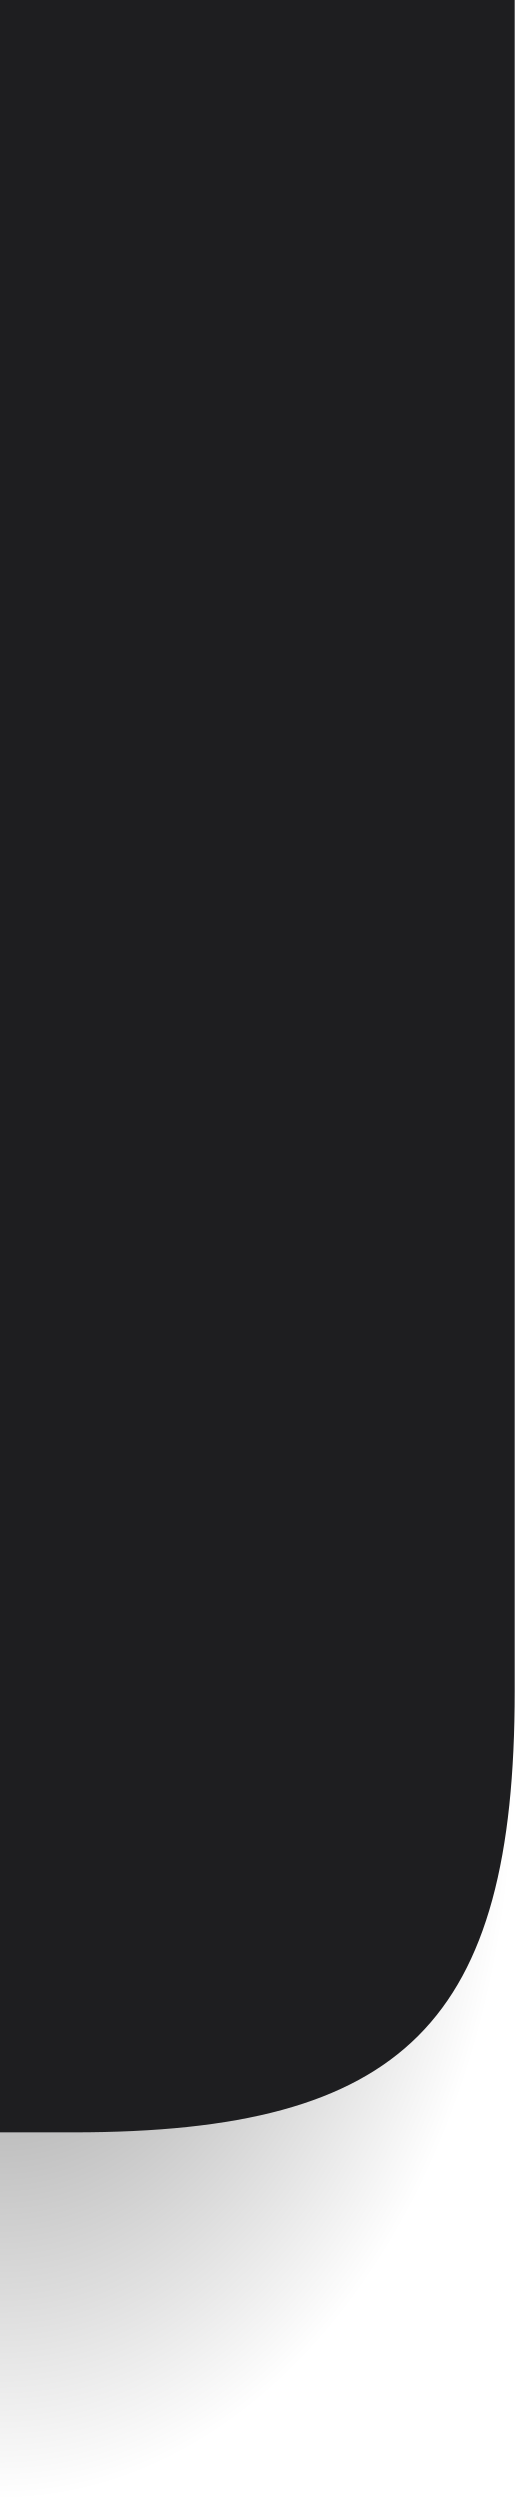
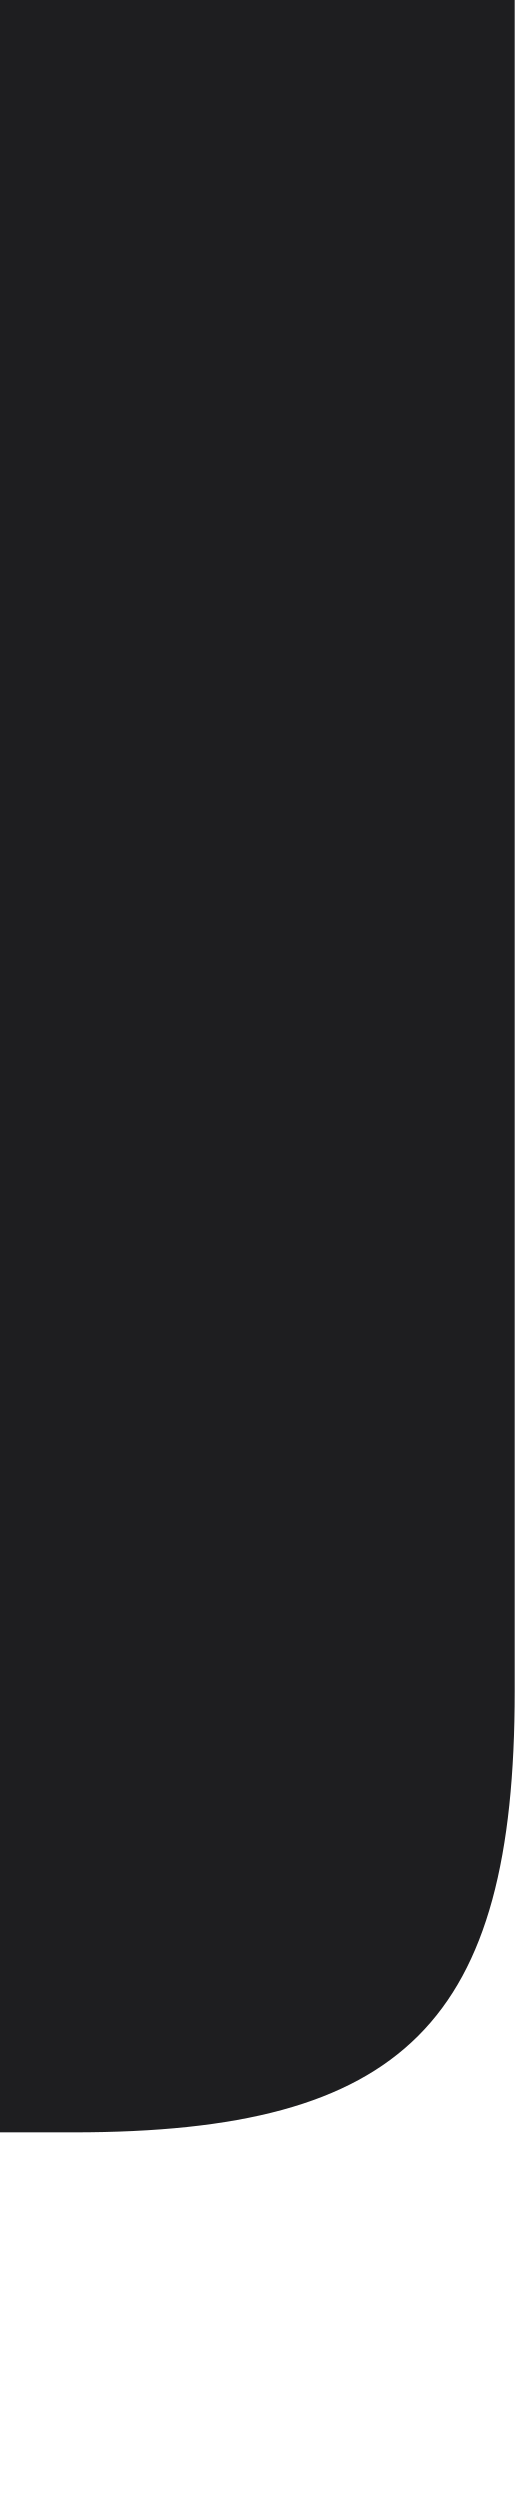
<svg xmlns="http://www.w3.org/2000/svg" xmlns:xlink="http://www.w3.org/1999/xlink" width="7" height="34" viewBox="0 0 7 34" version="1.1" id="svg897">
  <defs id="defs891">
    <linearGradient id="linearGradient1492">
      <stop style="stop-opacity:0.25" offset="0" id="stop1486" />
      <stop style="stop-opacity:0.25" offset="0.5" id="stop1488" />
      <stop style="stop-opacity:0" offset="1" id="stop1490" />
    </linearGradient>
    <linearGradient id="linearGradient7337" x1="53" x2="53" y1="53" y2="59" gradientTransform="matrix(0.21875,0,0,1.666667,-11.59375,1024.186)" gradientUnits="userSpaceOnUse" xlink:href="#shadow" />
    <linearGradient id="shadow">
      <stop id="stop2639-7" offset="0" style="stop-opacity:.353" />
      <stop id="stop2655-5" offset="0.5" style="stop-opacity:.137" />
      <stop id="stop2641-3" offset="1" style="stop-opacity:0" />
    </linearGradient>
    <radialGradient xlink:href="#linearGradient1492" id="radialGradient1484" cx="5.417" cy="1115.42" fx="5.417" fy="1115.42" r="3.5" gradientTransform="matrix(2,-3.920345e-5,-9.3477979e-6,-2.857141,-10.82292,4299.431)" gradientUnits="userSpaceOnUse" />
  </defs>
  <g id="layer1" transform="translate(0,-1088.52)">
-     <path style="color:#000000;line-height:normal;font-family:Sans;text-indent:0;text-align:start;text-transform:none;display:inline;fill:url(#radialGradient1484);fill-opacity:1;stroke:none;stroke-width:0.306" id="path1628" d="M 7,1122.52 H 0 v -10 h 7 z" />
+     <path style="color:#000000;line-height:normal;font-family:Sans;text-indent:0;text-align:start;text-transform:none;display:none;fill:url(#radialGradient1484);fill-opacity:1;stroke:none;stroke-width:0.306" id="path1628" d="M 7,1122.52 H 0 v -10 h 7 z" />
    <path style="fill:#1e1e20;fill-opacity:1;fill-rule:evenodd;stroke:none;stroke-width:0.462" d="m 7,1088.52 v 23 c 0,4.5 -1.5,6 -6,6 H 0 v -6 -23 z" id="path1816" />
  </g>
</svg>
